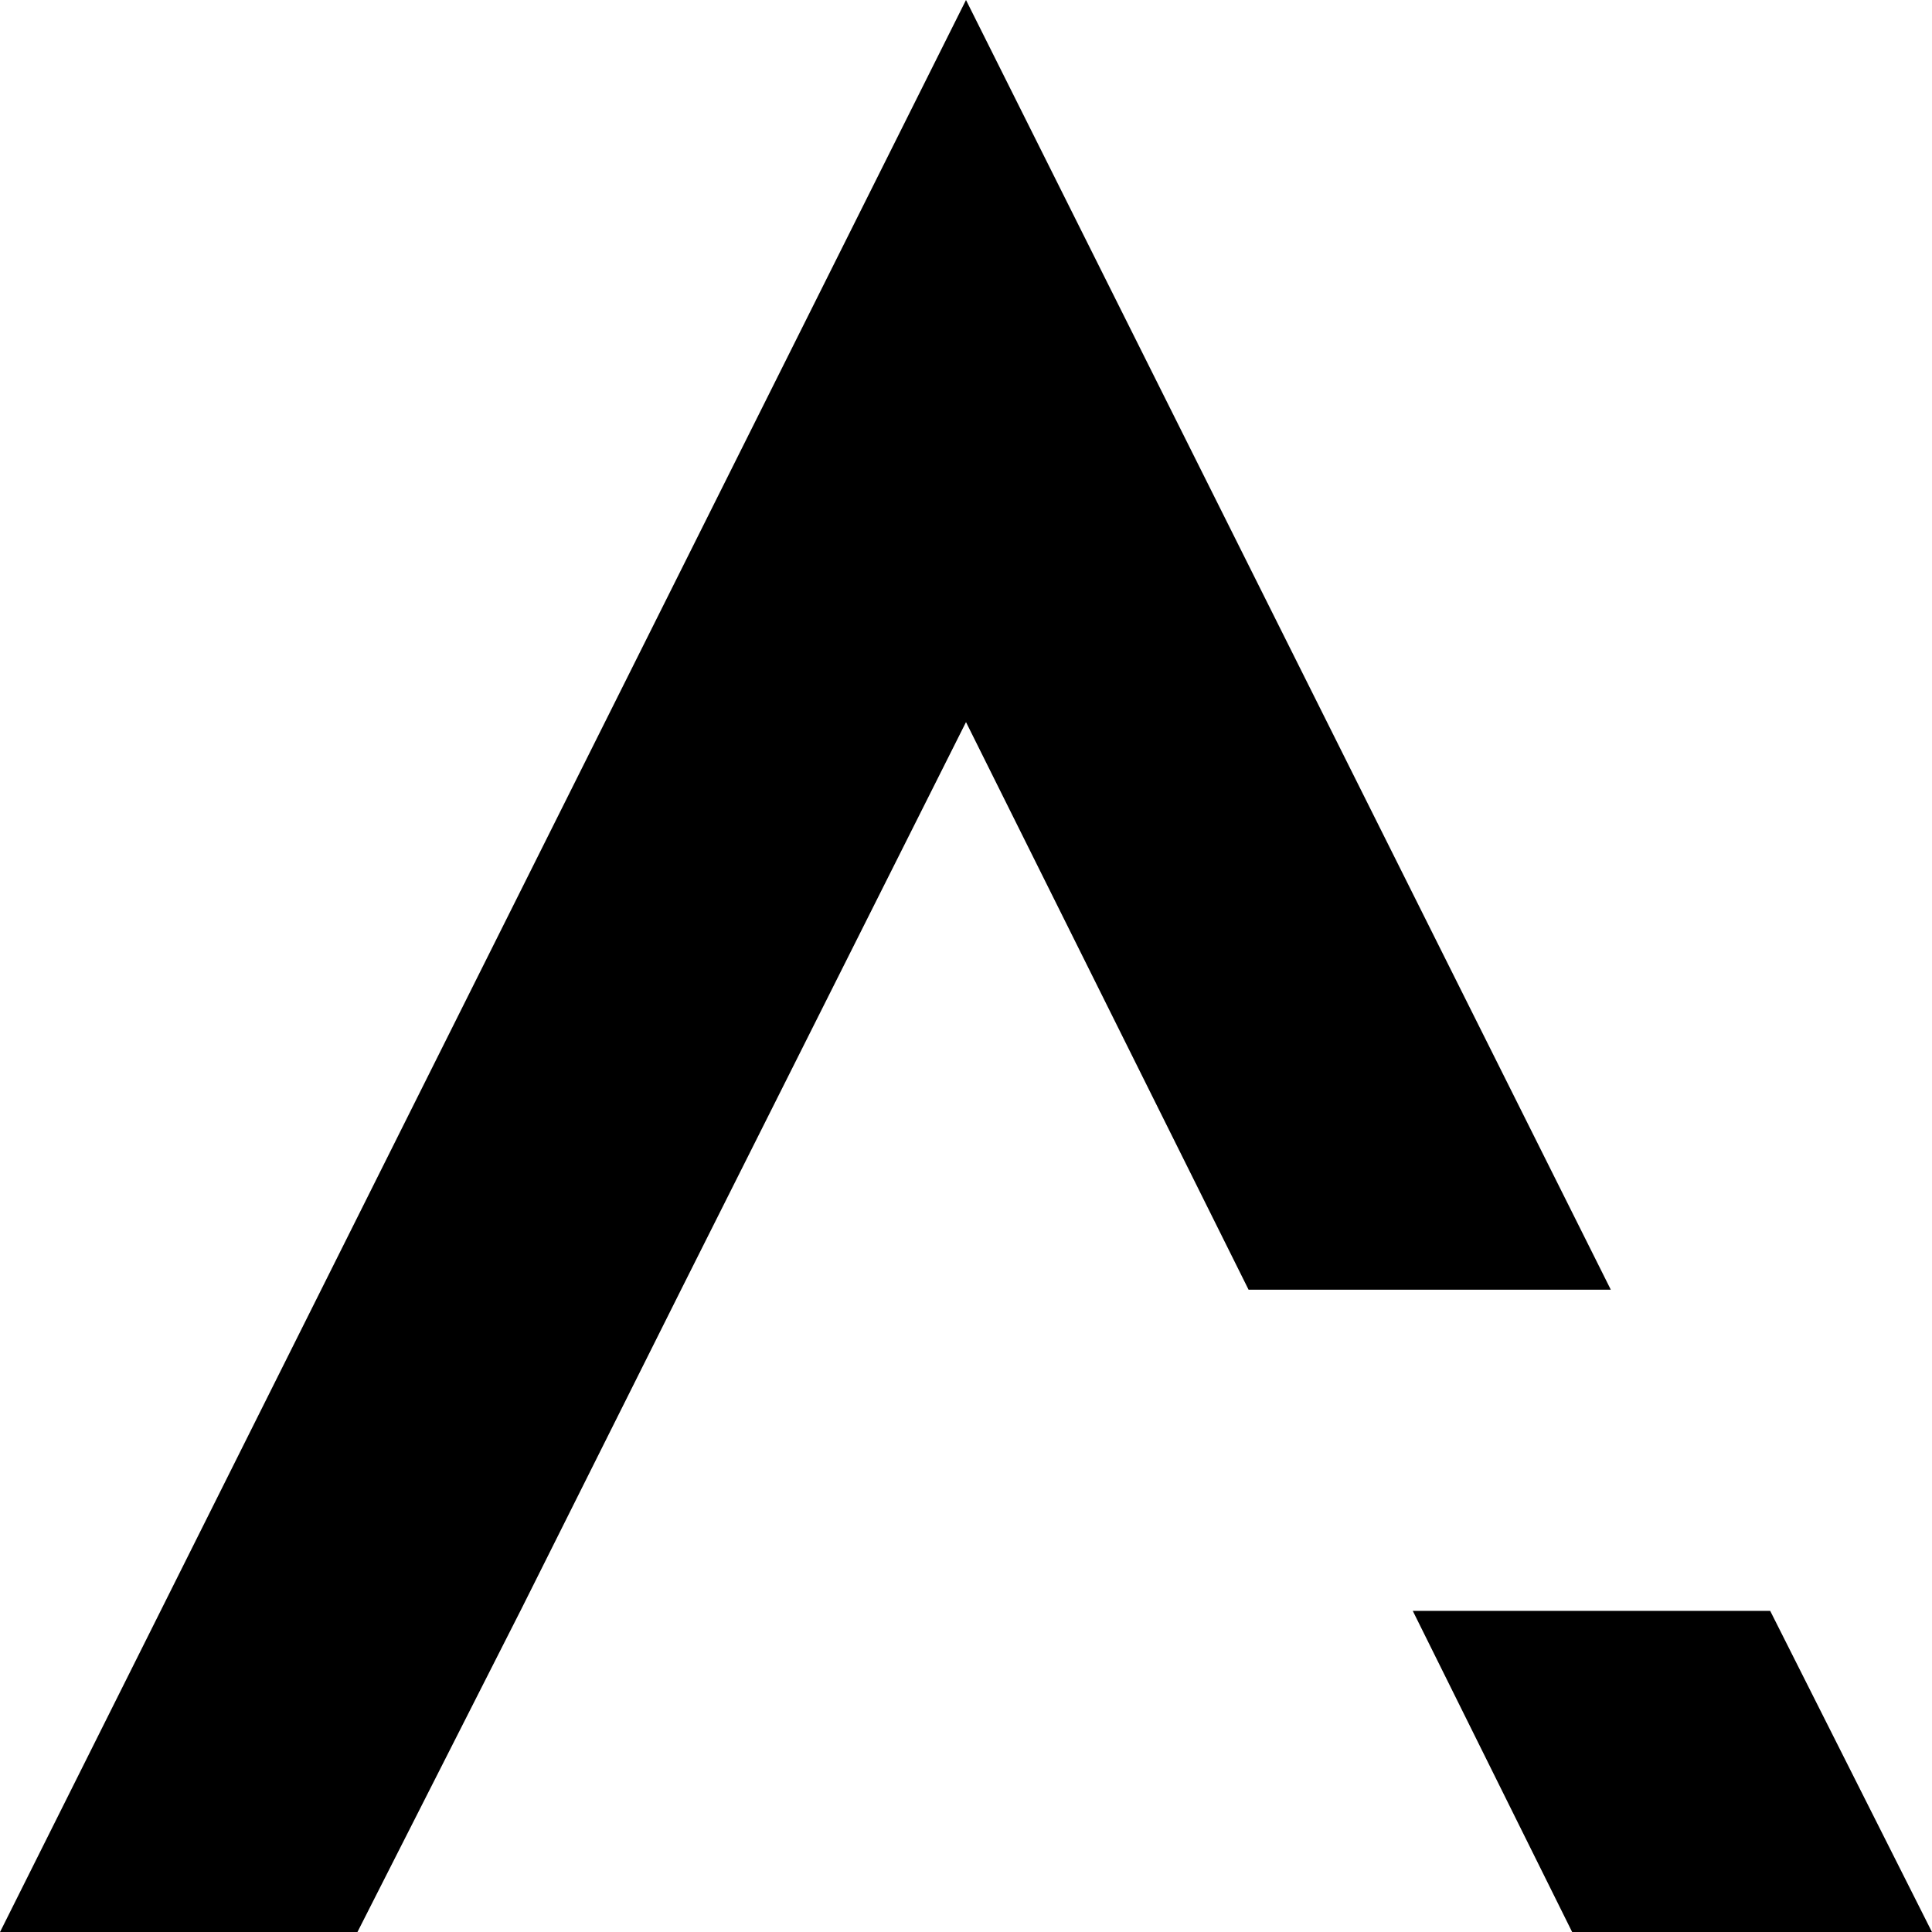
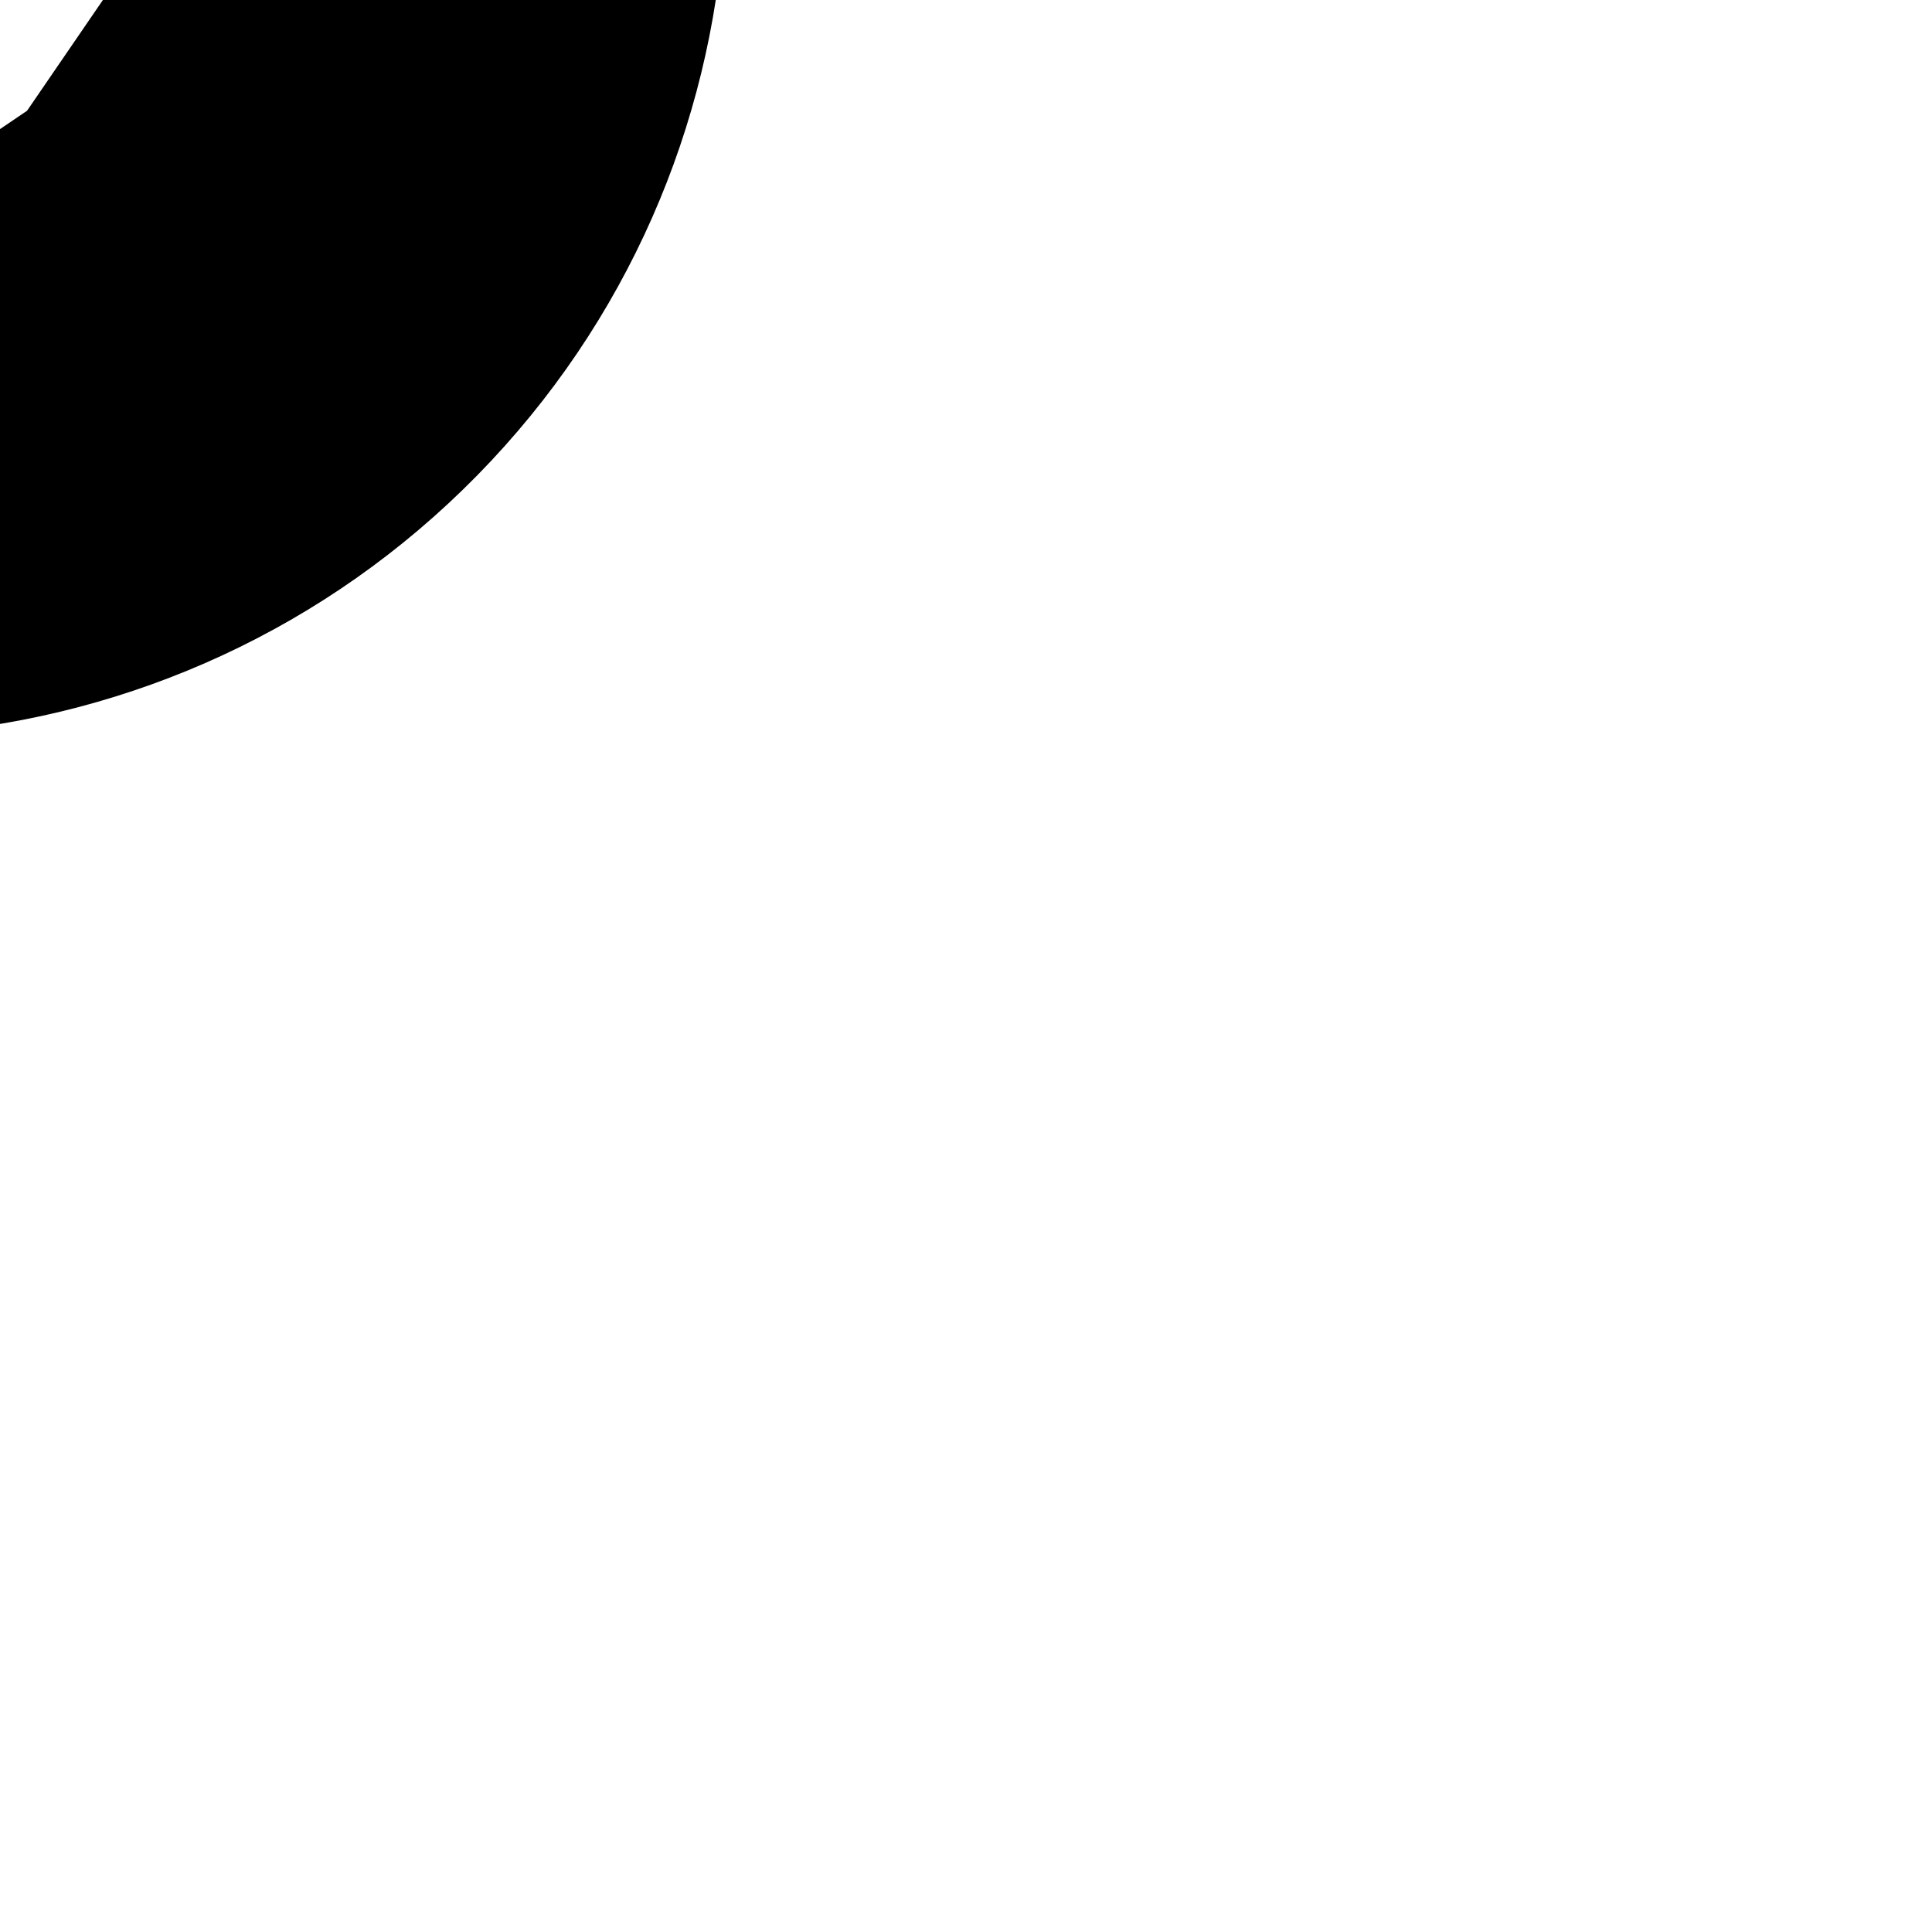
- <svg xmlns="http://www.w3.org/2000/svg" id="Layer_1" data-name="Layer 1" viewBox="0 0 441.68 441.68">
+ <svg xmlns="http://www.w3.org/2000/svg" id="Layer_1" data-name="Layer 1" viewBox="0 0 60 60">
  <defs>
    <style>.cls-1{fill:#000;}</style>
  </defs>
-   <path class="cls-1" d="M154.42,402.86l-37.55,74H35.16L256,35.16,403.41,330H320.6L256,200.24,190.86,330Zm322.42,74H394.58l-36.44-73.43h81.71Z" transform="translate(-35.16 -35.16)" />
+   <path class="cls-1" d="M52.3 14.8a27 27 0 0 1-37.4 38.1L36 38.6m16.3-23.8L7.8 45.3A27 27 0 0 1 42.4 5.2" transform="translate(-35.16 -35.16)" />
</svg>
